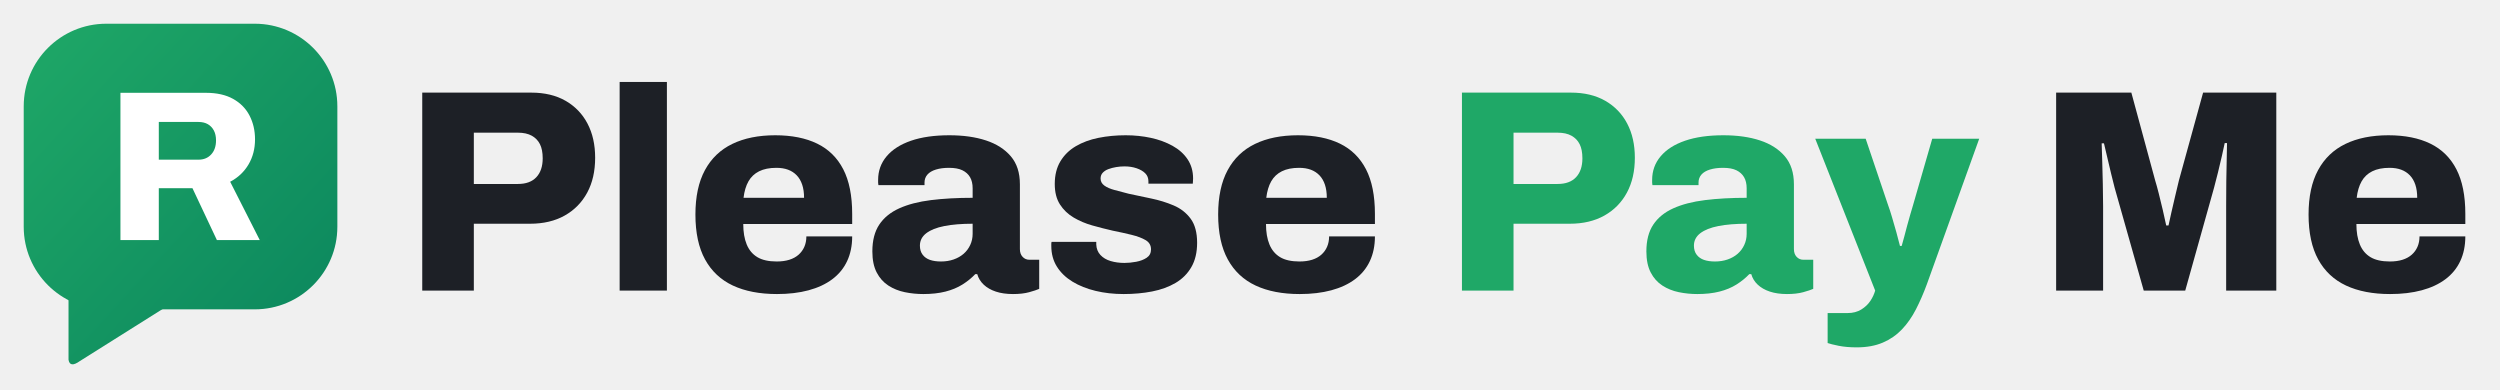
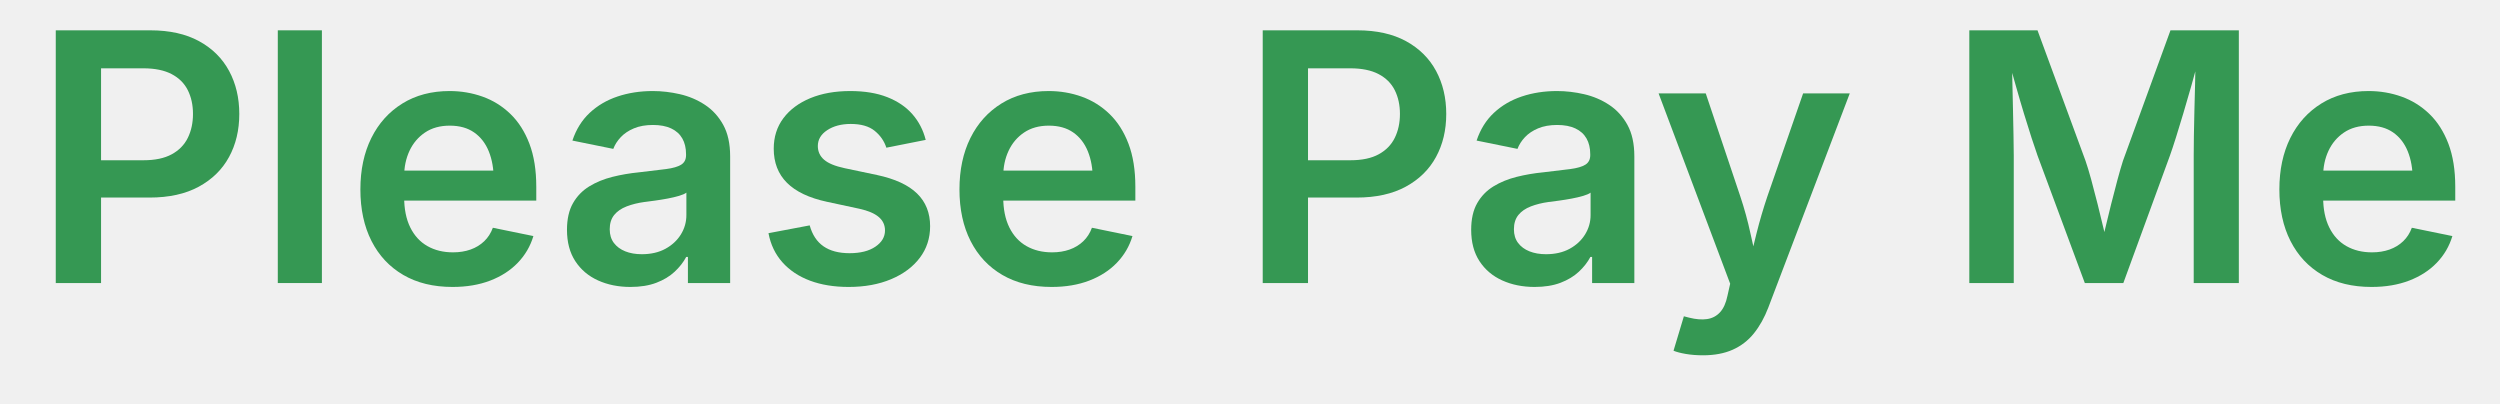
- <svg xmlns="http://www.w3.org/2000/svg" viewBox="-24 -294 2529.333 393.802">
-   <g transform="translate(-22.67,-284.17) scale(0.7083)">
-     <defs>
-       <linearGradient id="gp1" gradientUnits="userSpaceOnUse" x1="32" y1="20" x2="480" y2="428">
-         <stop offset="0" stop-color="#1FA867" />
-         <stop offset="1" stop-color="#0C885E" />
-       </linearGradient>
-     </defs>
-     <rect x="32" y="20" width="448" height="408" rx="118" fill="url(#gp1)" />
-     <path fill="url(#gp1)" d="M96 380 L96 500 Q98 512 112 502 L236 424 Z" />
-     <g transform="translate(147.20,329.00)">
-       <path fill="#FFFFFF" transform="translate(0.00,0.00) scale(0.30612,-0.30612)" d="M75 0L75 687L474 687Q550 687 601 658.5Q652 630 677.5 580.5Q703 531 703 470Q703 404 672.5 352.5Q642 301 587 272L725 0L525 0L411 242L254 242L254 0ZM254 375L439 375Q476 375 498.5 399.5Q521 424 521 465Q521 492 511 511Q501 530 483 540.5Q465 551 439 551L254 551Z" />
-     </g>
-   </g>
-   <g transform="translate(381.3333,0)">
-     <g transform="translate(0.00,0)">
-       <path fill="#1D2026" transform="translate(0.00,0.00) scale(0.29155,-0.29155)" d="M75 0L75 687L453 687Q523 687 572.5 658.5Q622 630 648.5 579.5Q675 529 675 461Q675 391 647.5 340Q620 289 569.5 260.5Q519 232 449 232L254 232L254 0ZM254 370L407 370Q449 370 471 393.5Q493 417 493 459Q493 489 483.5 508Q474 527 455 537.5Q436 548 407 548L254 548Z" />
-       <path fill="#1D2026" transform="translate(203.50,0.00) scale(0.29155,-0.29155)" d="M62 0L62 724L226 724L226 0Z" />
-       <path fill="#1D2026" transform="translate(287.46,0.00) scale(0.29155,-0.29155)" d="M320 -12Q230 -12 167 17.5Q104 47 70.5 108Q37 169 37 264Q37 357 70 418Q103 479 165 509Q227 539 314 539Q400 539 459.5 510Q519 481 550 421Q581 361 581 266L581 231L203 231Q203 189 215 160Q227 131 252 116Q277 101 319 101Q344 101 363 107Q382 113 395 124.5Q408 136 415 152Q422 168 422 188L581 188Q581 140 563.5 102.5Q546 65 512 39.5Q478 14 429.5 1Q381 -12 320 -12ZM204 322L414 322Q414 348 407.5 367.5Q401 387 388.5 400Q376 413 358.5 419.5Q341 426 318 426Q282 426 258 414Q234 402 221 379Q208 356 204 322Z" />
-       <path fill="#1D2026" transform="translate(467.93,0.00) scale(0.29155,-0.29155)" d="M209 -12Q176 -12 144.5 -5.5Q113 1 87.5 17.5Q62 34 47 63Q32 92 32 136Q32 193 56 229Q80 265 125.5 285.5Q171 306 235.5 314Q300 322 380 322L380 355Q380 378 371 393.5Q362 409 344.5 417.5Q327 426 298 426Q272 426 252.5 420Q233 414 223 402.5Q213 391 213 375L213 366L53 366Q52 371 52 374.5Q52 378 52 384Q52 431 81.5 466Q111 501 166 520Q221 539 299 539Q372 539 426.5 521Q481 503 512.5 466Q544 429 544 369L544 144Q544 127 553.5 117Q563 107 577 107L611 107L611 6Q600 1 576.5 -5.5Q553 -12 520 -12Q486 -12 460.5 -3.5Q435 5 418.5 20.5Q402 36 396 57L389 57Q370 37 344.5 21Q319 5 285.5 -3.5Q252 -12 209 -12ZM270 101Q294 101 314 108Q334 115 348.5 127.5Q363 140 371.5 158Q380 176 380 197L380 232Q323 232 282 224Q241 216 219 199Q197 182 197 156Q197 137 206.5 124.5Q216 112 232 106.5Q248 101 270 101Z" />
-       <path fill="#1D2026" transform="translate(647.52,0.00) scale(0.29155,-0.29155)" d="M288 -12Q236 -12 190.5 -1Q145 10 110.5 31Q76 52 56.5 83Q37 114 37 155Q37 159 37 162.5Q37 166 38 169L193 169Q193 167 193 164.5Q193 162 193 160Q194 138 207.5 123.5Q221 109 243 102.5Q265 96 291 96Q310 96 331.5 100Q353 104 368 114Q383 124 383 143Q383 164 364.5 175Q346 186 315.5 193.5Q285 201 250 208Q215 216 179.5 226Q144 236 114.5 253.5Q85 271 67 299Q49 327 49 370Q49 416 68.5 448.5Q88 481 122 501Q156 521 200.5 530Q245 539 295 539Q341 539 382.5 530Q424 521 457.5 502.5Q491 484 510 455.5Q529 427 529 389Q529 384 528.5 378.5Q528 373 528 371L374 371L374 379Q374 396 363 407Q352 418 333 424.5Q314 431 291 431Q276 431 261.5 428.5Q247 426 235 421.5Q223 417 215.5 409Q208 401 208 389Q208 374 221 364.5Q234 355 256.5 349Q279 343 306 336Q343 328 384 319.5Q425 311 461.5 295.5Q498 280 520.5 249.5Q543 219 543 166Q543 116 523 81.5Q503 47 468 26.5Q433 6 387 -3Q341 -12 288 -12Z" />
-       <path fill="#1D2026" transform="translate(816.33,0.00) scale(0.29155,-0.29155)" d="M320 -12Q230 -12 167 17.5Q104 47 70.5 108Q37 169 37 264Q37 357 70 418Q103 479 165 509Q227 539 314 539Q400 539 459.5 510Q519 481 550 421Q581 361 581 266L581 231L203 231Q203 189 215 160Q227 131 252 116Q277 101 319 101Q344 101 363 107Q382 113 395 124.5Q408 136 415 152Q422 168 422 188L581 188Q581 140 563.5 102.5Q546 65 512 39.5Q478 14 429.5 1Q381 -12 320 -12ZM204 322L414 322Q414 348 407.5 367.5Q401 387 388.5 400Q376 413 358.5 419.5Q341 426 318 426Q282 426 258 414Q234 402 221 379Q208 356 204 322Z" />
-     </g>
-     <g transform="translate(1051.90,0)">
-       <path fill="#1FA867" transform="translate(0.00,0.00) scale(0.29155,-0.29155)" d="M75 0L75 687L453 687Q523 687 572.5 658.5Q622 630 648.5 579.5Q675 529 675 461Q675 391 647.5 340Q620 289 569.5 260.5Q519 232 449 232L254 232L254 0ZM254 370L407 370Q449 370 471 393.5Q493 417 493 459Q493 489 483.5 508Q474 527 455 537.5Q436 548 407 548L254 548Z" />
-       <path fill="#1FA867" transform="translate(199.13,0.00) scale(0.29155,-0.29155)" d="M209 -12Q176 -12 144.5 -5.5Q113 1 87.5 17.5Q62 34 47 63Q32 92 32 136Q32 193 56 229Q80 265 125.5 285.5Q171 306 235.5 314Q300 322 380 322L380 355Q380 378 371 393.5Q362 409 344.5 417.5Q327 426 298 426Q272 426 252.5 420Q233 414 223 402.5Q213 391 213 375L213 366L53 366Q52 371 52 374.5Q52 378 52 384Q52 431 81.5 466Q111 501 166 520Q221 539 299 539Q372 539 426.5 521Q481 503 512.5 466Q544 429 544 369L544 144Q544 127 553.5 117Q563 107 577 107L611 107L611 6Q600 1 576.5 -5.5Q553 -12 520 -12Q486 -12 460.5 -3.5Q435 5 418.5 20.5Q402 36 396 57L389 57Q370 37 344.5 21Q319 5 285.5 -3.5Q252 -12 209 -12ZM270 101Q294 101 314 108Q334 115 348.5 127.5Q363 140 371.5 158Q380 176 380 197L380 232Q323 232 282 224Q241 216 219 199Q197 182 197 156Q197 137 206.5 124.5Q216 112 232 106.5Q248 101 270 101Z" />
-       <path fill="#1FA867" transform="translate(378.72,0.00) scale(0.29155,-0.29155)" d="M146 -197Q110 -197 83 -191.5Q56 -186 45 -182L45 -78L114 -78Q142 -78 162 -65.5Q182 -53 193.5 -35.5Q205 -18 210 0L2 527L177 527L255 296Q261 280 268.5 254.5Q276 229 283.5 202.5Q291 176 296 155L302 155Q306 169 311 187.5Q316 206 321 225.5Q326 245 331.5 263Q337 281 341 295L408 527L571 527L389 21Q372 -25 351.5 -65Q331 -105 303 -134.5Q275 -164 236.5 -180.5Q198 -197 146 -197Z" />
-     </g>
-     <g transform="translate(1597.96,0)">
-       <path fill="#1D2026" transform="translate(55.10,0.00) scale(0.29155,-0.29155)" d="M75 0L75 687L336 687L419 381Q424 365 431 337.5Q438 310 445 280Q452 250 457 226L465 226Q469 245 475 271.5Q481 298 488 327.5Q495 357 501 382L585 687L839 687L839 0L665 0L665 293Q665 336 665.5 380Q666 424 667 460Q668 496 668 512L660 512Q657 497 650.5 468.5Q644 440 636.5 409.5Q629 379 623 357L523 0L379 0L278 357Q273 377 266 405Q259 433 252.5 462Q246 491 241 511L233 511Q234 485 235 447.5Q236 410 237 369.5Q238 329 238 293L238 0Z" />
-       <path fill="#1D2026" transform="translate(321.57,0.00) scale(0.29155,-0.29155)" d="M320 -12Q230 -12 167 17.5Q104 47 70.5 108Q37 169 37 264Q37 357 70 418Q103 479 165 509Q227 539 314 539Q400 539 459.5 510Q519 481 550 421Q581 361 581 266L581 231L203 231Q203 189 215 160Q227 131 252 116Q277 101 319 101Q344 101 363 107Q382 113 395 124.5Q408 136 415 152Q422 168 422 188L581 188Q581 140 563.5 102.5Q546 65 512 39.5Q478 14 429.5 1Q381 -12 320 -12ZM204 322L414 322Q414 348 407.5 367.5Q401 387 388.5 400Q376 413 358.5 419.5Q341 426 318 426Q282 426 258 414Q234 402 221 379Q208 356 204 322Z" />
-     </g>
+ <svg xmlns="http://www.w3.org/2000/svg" viewBox="-24 -224 1978.47 319.474">
+   <g>
+     <path fill="#359853" transform="translate(0.00,0.00) scale(0.13423,-0.13423)" d="M150 0L150 1490L707 1490Q878 1490 995 1426Q1112 1362 1172 1250.5Q1232 1139 1232 997Q1232 854 1171.5 743Q1111 632 993 568Q875 504 703 504L334 504L334 724L668 724Q769 724 833.5 759Q898 794 928.5 856Q959 918 959 997Q959 1076 928.5 1137Q898 1198 833 1232Q768 1266 666 1266L417 1266L417 0Z" />
+     <path fill="#359853" transform="translate(177.32,0.00) scale(0.13423,-0.13423)" d="M398 1490L398 0L138 0L138 1490Z" />
+     <path fill="#359853" transform="translate(249.26,0.00) scale(0.13423,-0.13423)" d="M632 -23Q463 -23 341.5 48Q220 119 154.5 248Q89 377 89 552Q89 725 153.5 855Q218 985 336.5 1058.5Q455 1132 615 1132Q717 1132 809.5 1099Q902 1066 973.5 997Q1045 928 1085.5 821.5Q1126 715 1126 568L1126 486L212 486L212 663L997 663L875 611Q875 705 846 776.5Q817 848 759.5 888Q702 928 616 928Q530 928 470 887.5Q410 847 378.5 779.5Q347 712 347 629L347 507Q347 401 383 328Q419 255 484 218Q549 181 635 181Q692 181 738.5 197.5Q785 214 819 246.5Q853 279 870 326L1109 277Q1082 187 1017 119.5Q952 52 854.5 14.5Q757 -23 632 -23Z" />
+     <path fill="#359853" transform="translate(414.50,0.00) scale(0.13423,-0.13423)" d="M450 -23Q344 -23 259 15.5Q174 54 125 129Q76 204 76 314Q76 409 111.5 471Q147 533 207.5 570Q268 607 344 626Q420 645 502 653Q599 664 660 672Q721 680 749.5 698Q778 716 778 754L778 759Q778 814 756 852.5Q734 891 690.5 911.5Q647 932 583 932Q518 932 470.5 912Q423 892 393 860Q363 828 349 791L108 840Q141 939 210 1003.5Q279 1068 374.5 1100Q470 1132 582 1132Q661 1132 741.5 1113.5Q822 1095 889 1051Q956 1007 997 933Q1038 859 1038 747L1038 0L789 0L789 154L779 154Q754 107 710.5 66.5Q667 26 602.5 1.5Q538 -23 450 -23ZM517 170Q598 170 656.5 202Q715 234 747.5 286.5Q780 339 780 401L780 533Q767 523 736.5 514Q706 505 668.5 498Q631 491 594.5 486Q558 481 533 478Q475 470 428 452Q381 434 354.5 401.5Q328 369 328 317Q328 269 352.5 236.5Q377 204 419.5 187Q462 170 517 170Z" />
+     <path fill="#359853" transform="translate(572.35,0.00) scale(0.13423,-0.13423)" d="M561 -23Q432 -23 333 14Q234 51 170.5 122Q107 193 88 294L331 340Q354 257 412.5 216.5Q471 176 566 176Q662 176 718.5 214.5Q775 253 775 310Q775 358 738 389.5Q701 421 624 438L433 479Q275 513 197 591Q119 669 119 792Q119 896 176 972Q233 1048 334.5 1090Q436 1132 570 1132Q697 1132 788.5 1096Q880 1060 936.5 995.5Q993 931 1015 844L783 798Q764 857 714 897.5Q664 938 573 938Q490 938 434.5 901.5Q379 865 379 808Q379 759 416 727Q453 695 538 677L728 637Q887 603 964 528Q1041 453 1041 335Q1041 229 980 148.5Q919 68 810.5 22.5Q702 -23 561 -23Z" />
+     <path fill="#359853" transform="translate(723.36,0.00) scale(0.13423,-0.13423)" d="M632 -23Q463 -23 341.5 48Q220 119 154.5 248Q89 377 89 552Q89 725 153.5 855Q218 985 336.5 1058.5Q455 1132 615 1132Q717 1132 809.5 1099Q902 1066 973.5 997Q1045 928 1085.5 821.5Q1126 715 1126 568L1126 486L212 486L212 663L997 663L875 611Q875 705 846 776.5Q817 848 759.5 888Q702 928 616 928Q530 928 470 887.5Q410 847 378.5 779.5Q347 712 347 629L347 507Q347 401 383 328Q419 255 484 218Q549 181 635 181Q692 181 738.5 197.5Q785 214 819 246.5Q853 279 870 326L1109 277Q1082 187 1017 119.5Q952 52 854.5 14.5Q757 -23 632 -23Z" />
+     <path fill="#359853" transform="translate(955.17,0.00) scale(0.13423,-0.13423)" d="M150 0L150 1490L707 1490Q878 1490 995 1426Q1112 1362 1172 1250.5Q1232 1139 1232 997Q1232 854 1171.5 743Q1111 632 993 568Q875 504 703 504L334 504L334 724L668 724Q769 724 833.5 759Q898 794 928.5 856Q959 918 959 997Q959 1076 928.5 1137Q898 1198 833 1232Q768 1266 666 1266L417 1266L417 0Z" />
+     <path fill="#359853" transform="translate(1130.07,0.00) scale(0.13423,-0.13423)" d="M450 -23Q344 -23 259 15.5Q174 54 125 129Q76 204 76 314Q76 409 111.5 471Q147 533 207.5 570Q268 607 344 626Q420 645 502 653Q599 664 660 672Q721 680 749.5 698Q778 716 778 754L778 759Q778 814 756 852.5Q734 891 690.5 911.5Q647 932 583 932Q518 932 470.5 912Q423 892 393 860Q363 828 349 791L108 840Q141 939 210 1003.5Q279 1068 374.5 1100Q470 1132 582 1132Q661 1132 741.5 1113.5Q822 1095 889 1051Q956 1007 997 933Q1038 859 1038 747L1038 0L789 0L789 154L779 154Q754 107 710.5 66.5Q667 26 602.5 1.5Q538 -23 450 -23ZM517 170Q598 170 656.5 202Q715 234 747.5 286.5Q780 339 780 401L780 533Q767 523 736.5 514Q706 505 668.5 498Q631 491 594.5 486Q558 481 533 478Q475 470 428 452Q381 434 354.5 401.5Q328 369 328 317Q328 269 352.5 236.5Q377 204 419.5 187Q462 170 517 170Z" />
+     <path fill="#359853" transform="translate(1283.36,0.00) scale(0.13423,-0.13423)" d="M127 -399L188 -196L219 -204Q278 -219 324 -212.5Q370 -206 401 -172.5Q432 -139 445 -75L461 -4L39 1118L317 1118L521 510Q557 402 580 295Q603 188 631 76L563 76Q590 188 617 295.5Q644 403 680 510L891 1118L1166 1118L686 -144Q652 -233 601 -296.5Q550 -360 476 -393Q402 -426 301 -426Q246 -426 199.5 -418Q153 -410 127 -399Z" />
+     <path fill="#359853" transform="translate(1514.36,0.00) scale(0.13423,-0.13423)" d="M150 0L150 1490L552 1490L835 721Q850 678 868.5 610.5Q887 543 906.5 465Q926 387 943.5 312.5Q961 238 973 181L919 181Q931 237 948.5 310.5Q966 384 985.5 462.5Q1005 541 1023.5 609Q1042 677 1056 721L1336 1490L1739 1490L1739 0L1473 0L1473 752Q1473 800 1474 868Q1475 936 1477 1014Q1479 1092 1481 1171.5Q1483 1251 1483 1323L1502 1323Q1482 1244 1458.5 1161.5Q1435 1079 1412 1001.5Q1389 924 1368.5 859Q1348 794 1333 752L1058 0L831 0L552 752Q537 794 516.5 857.5Q496 921 472.5 998Q449 1075 425.5 1158.5Q402 1242 379 1323L401 1323Q402 1256 404 1177.5Q406 1099 407.5 1020Q409 941 410.5 871.5Q412 802 412 752L412 0Z" />
+     <path fill="#359853" transform="translate(1767.92,0.00) scale(0.13423,-0.13423)" d="M632 -23Q463 -23 341.5 48Q220 119 154.5 248Q89 377 89 552Q89 725 153.5 855Q218 985 336.5 1058.5Q455 1132 615 1132Q717 1132 809.5 1099Q902 1066 973.5 997Q1045 928 1085.5 821.5Q1126 715 1126 568L1126 486L212 486L212 663L997 663L875 611Q875 705 846 776.5Q817 848 759.5 888Q702 928 616 928Q530 928 470 887.5Q410 847 378.5 779.5Q347 712 347 629L347 507Q347 401 383 328Q419 255 484 218Q549 181 635 181Q692 181 738.5 197.5Q785 214 819 246.5Q853 279 870 326L1109 277Q1082 187 1017 119.5Q952 52 854.5 14.5Q757 -23 632 -23Z" />
  </g>
</svg>
